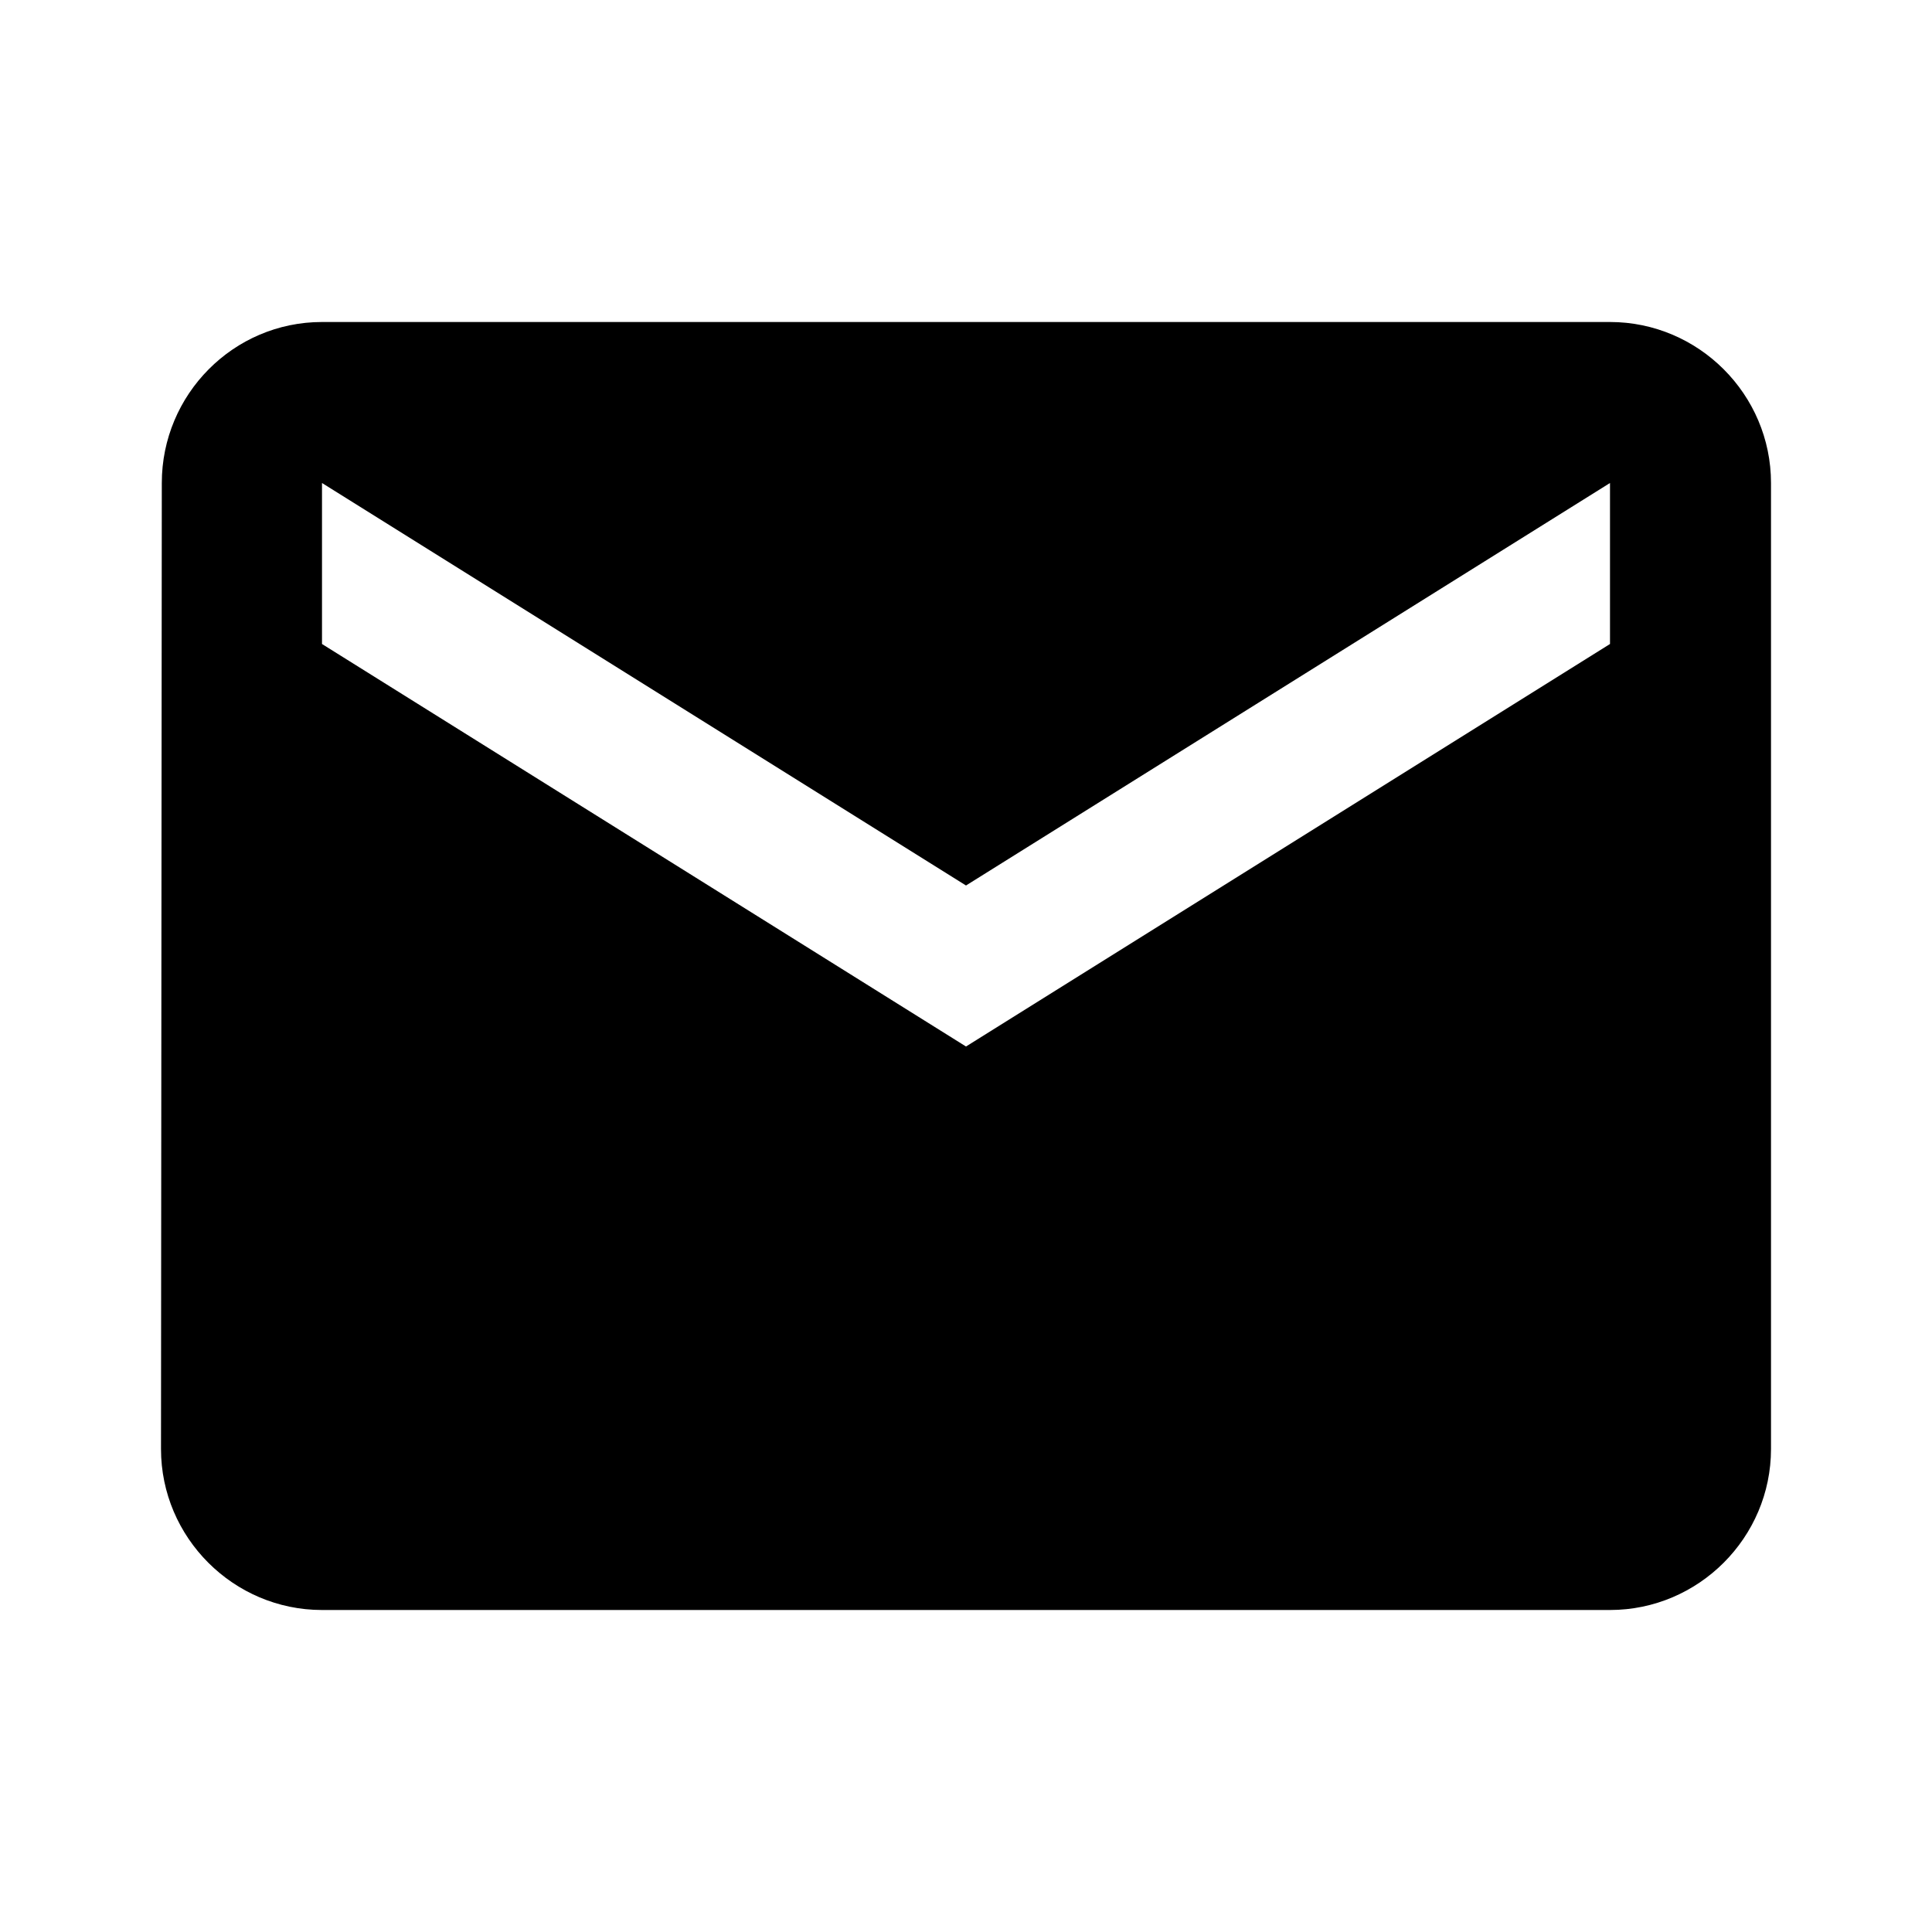
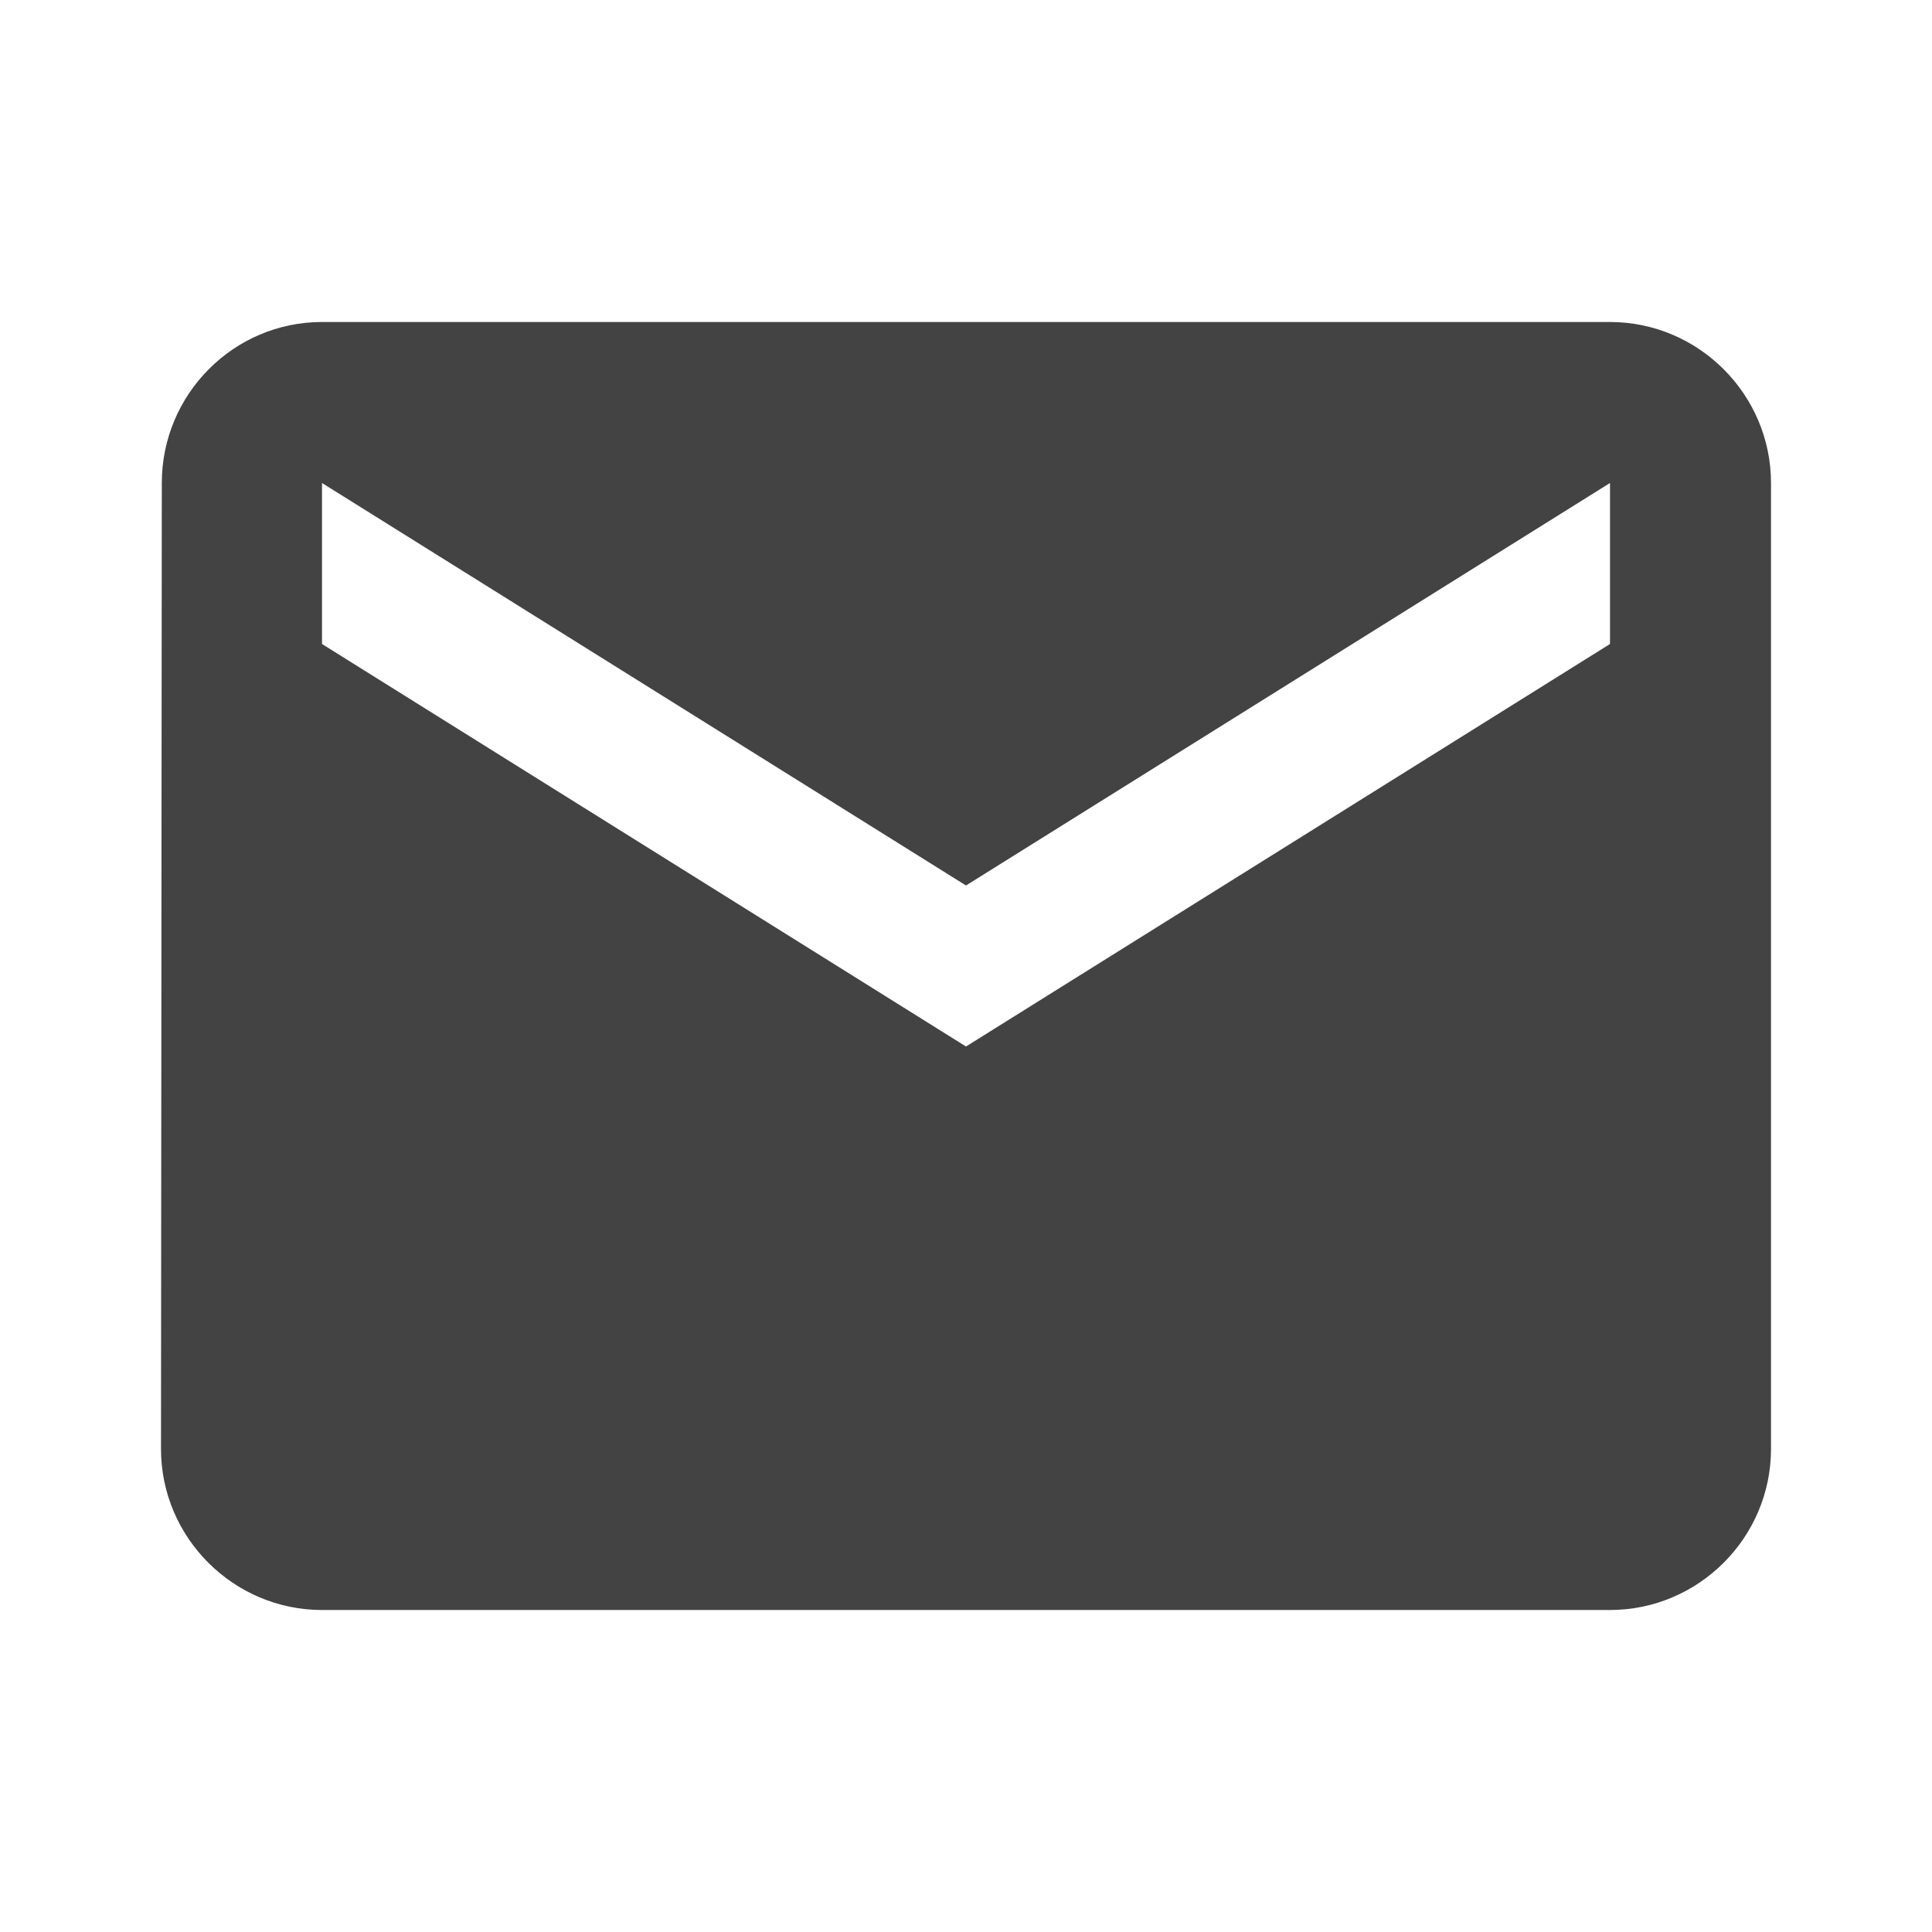
- <svg xmlns="http://www.w3.org/2000/svg" viewBox="0 0 24 24" fill="black" width="18px" height="18px">
+ <svg xmlns="http://www.w3.org/2000/svg" viewBox="0 0 24 24" fill="#434343" width="18px" height="18px">
  <path d="M0 0h24v24H0z" fill="none" />
  <path d="M20 4H4c-1.1 0-1.99.9-1.99 2L2 18c0 1.1.9 2 2 2h16c1.1 0 2-.9 2-2V6c0-1.1-.9-2-2-2zm0 4l-8 5-8-5V6l8 5 8-5v2z" />
</svg>
